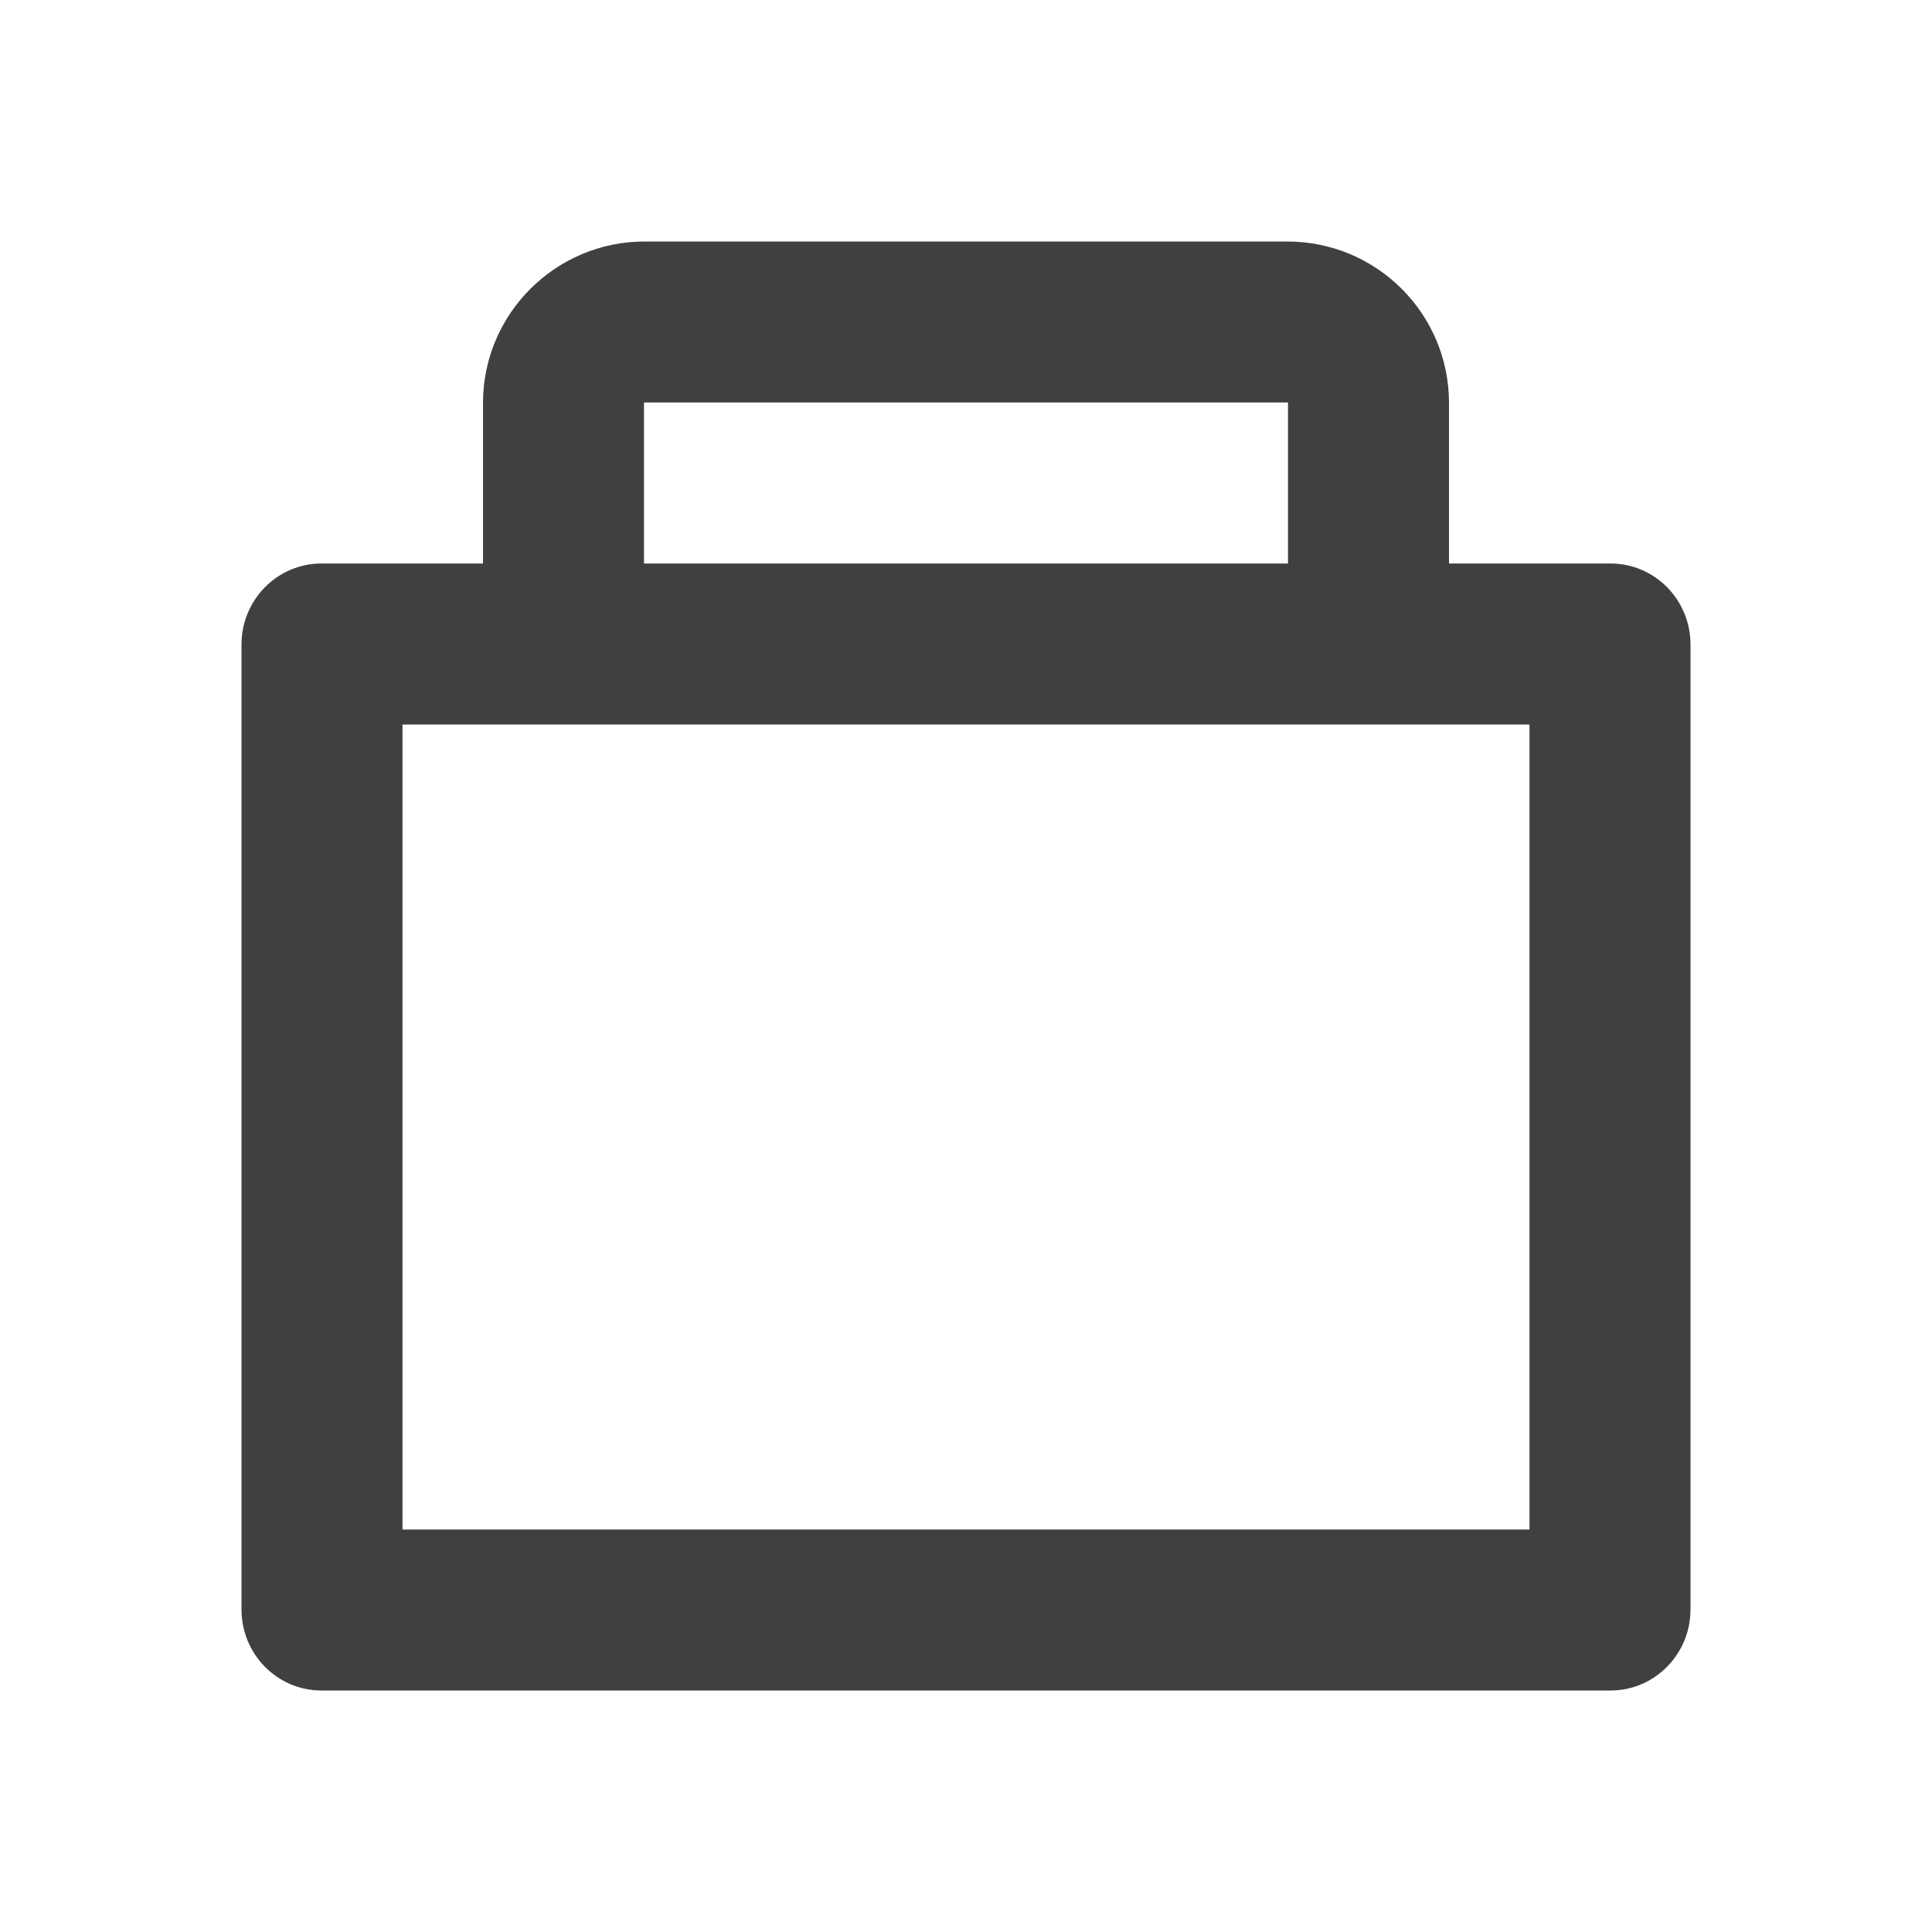
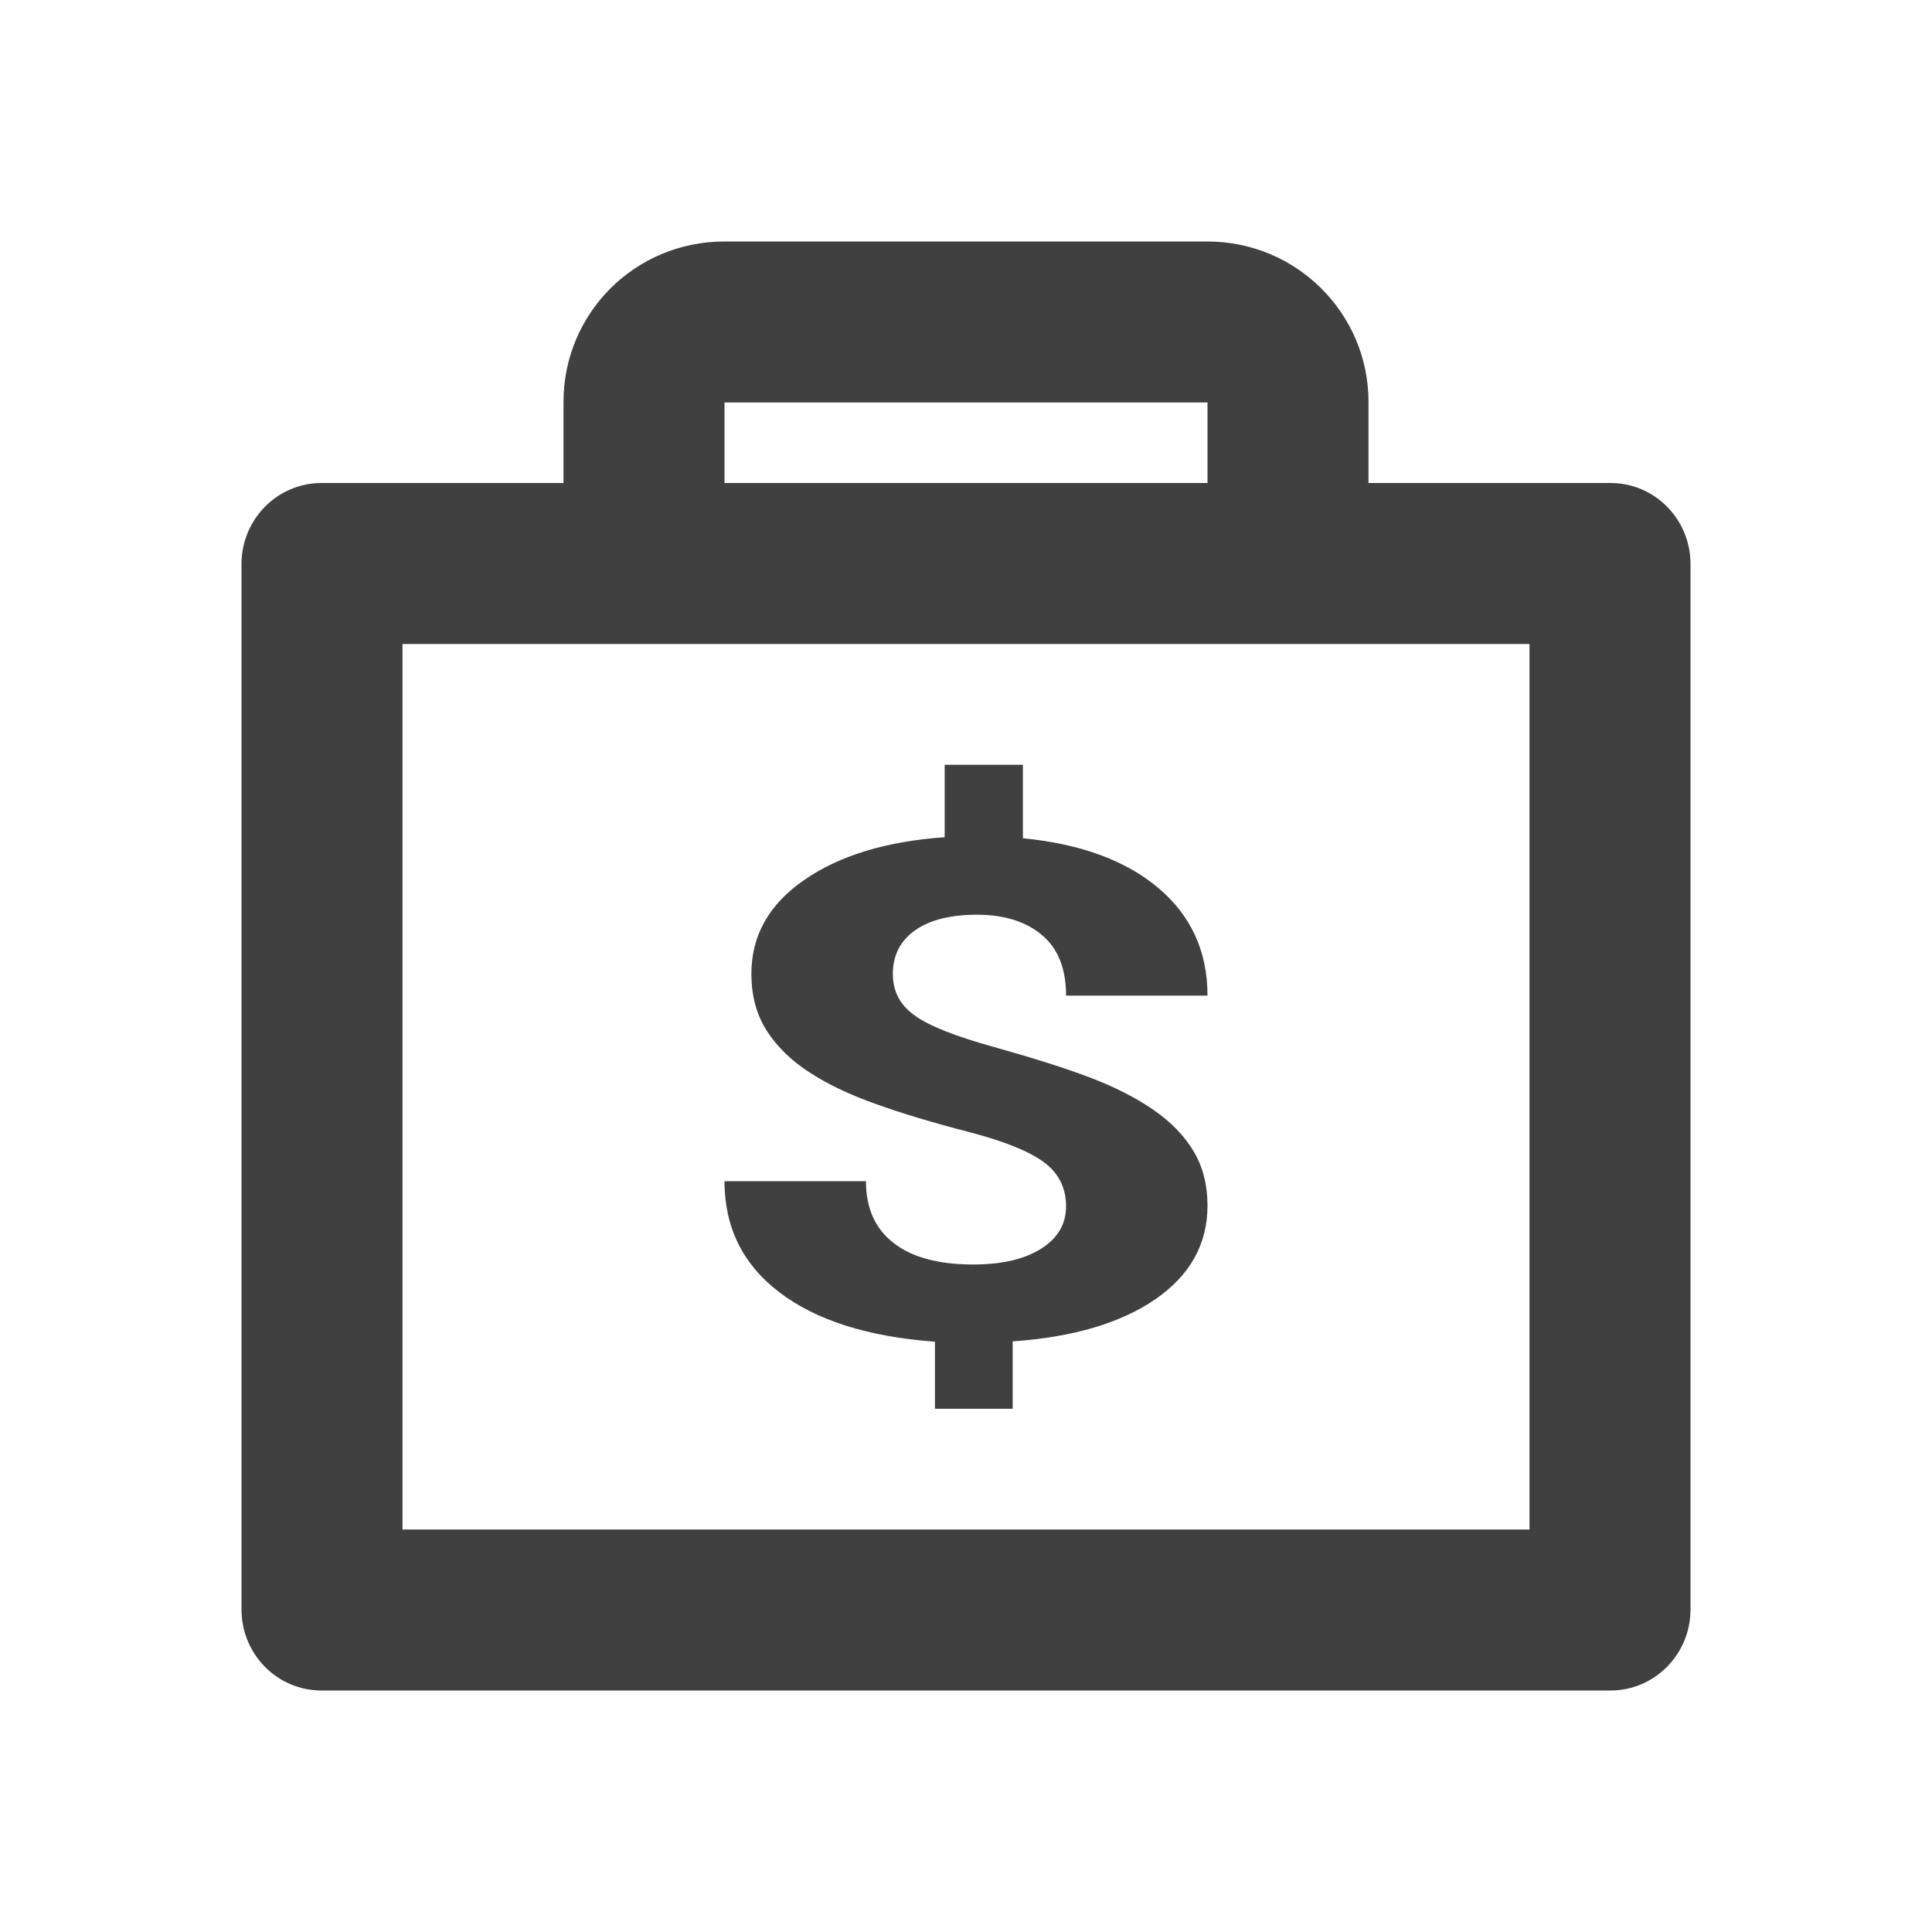
<svg xmlns="http://www.w3.org/2000/svg" width="24px" height="24px" viewBox="0 0 24 24" version="1.1">
  <g id="Icons" stroke="none" stroke-width="1" fill="none" fill-rule="evenodd">
    <g id="icon/investor" fill="#404040">
-       <path d="M18,7 L20.007,7 C20.555,7 21,7.45 21,8.007 L21,19.993 C21,20.549 20.555,21 20.007,21 L3.993,21 C3.445,21 3,20.55 3,19.993 L3,8.007 C3,7.451 3.445,7 3.993,7 L6,7 L6,5.006 C6,3.898 6.902,3 8.009,3 L15.991,3 C17.101,3 18,3.897 18,5.006 L18,7 Z M8,7 L16,7 L16,5 L8,5 L8,7 Z M5,9 L5,19 L19,19 L19,9 L5,9 Z" id="investor" />
+       <path d="M17,6 L20.007,6 C20.555,6 21,6.449 21,7.007 L21,19.993 C21,20.549 20.555,21 20.007,21 L3.993,21 C3.445,21 3,20.551 3,19.993 L3,7.007 C3,6.451 3.445,6 3.993,6 L7,6 L7,4.992 C7,3.892 7.887,3 9,3 L15,3 C16.105,3 17,3.893 17,4.992 L17,6 Z M9,6 L15,6 L15,5 L9,5 L9,6 Z M5,8 L5,19 L19,19 L19,8 L5,8 Z M13.243,14.985 C13.243,14.755 13.15,14.572 12.966,14.436 C12.782,14.3 12.469,14.174 12.027,14.06 C11.585,13.945 11.204,13.831 10.885,13.716 C10.564,13.603 10.289,13.473 10.061,13.325 C9.832,13.178 9.654,13.005 9.526,12.806 C9.398,12.607 9.334,12.37 9.334,12.096 C9.334,11.621 9.553,11.233 9.991,10.931 C10.428,10.628 11.01,10.451 11.735,10.4 L11.735,9.5 L12.707,9.5 L12.707,10.413 C13.425,10.483 13.987,10.69 14.392,11.033 C14.798,11.377 15,11.822 15,12.368 L13.243,12.368 C13.243,12.032 13.142,11.78 12.942,11.614 C12.742,11.447 12.473,11.363 12.137,11.363 C11.804,11.363 11.547,11.429 11.364,11.559 C11.183,11.689 11.091,11.869 11.091,12.099 C11.091,12.312 11.18,12.484 11.359,12.612 C11.536,12.742 11.868,12.874 12.353,13.008 C12.836,13.143 13.234,13.269 13.547,13.388 C13.859,13.508 14.122,13.642 14.337,13.793 C14.552,13.943 14.716,14.113 14.83,14.306 C14.943,14.497 15,14.721 15,14.976 C15,15.453 14.785,15.84 14.356,16.137 C13.925,16.435 13.334,16.61 12.58,16.663 L12.58,17.5 L11.614,17.5 L11.614,16.667 C10.783,16.606 10.14,16.402 9.684,16.055 C9.228,15.709 9,15.248 9,14.673 L10.757,14.673 C10.757,15.007 10.871,15.263 11.101,15.441 C11.329,15.619 11.659,15.708 12.088,15.708 C12.444,15.708 12.726,15.643 12.933,15.512 C13.139,15.382 13.243,15.207 13.243,14.985 Z" id="investor" />
    </g>
  </g>
</svg>
